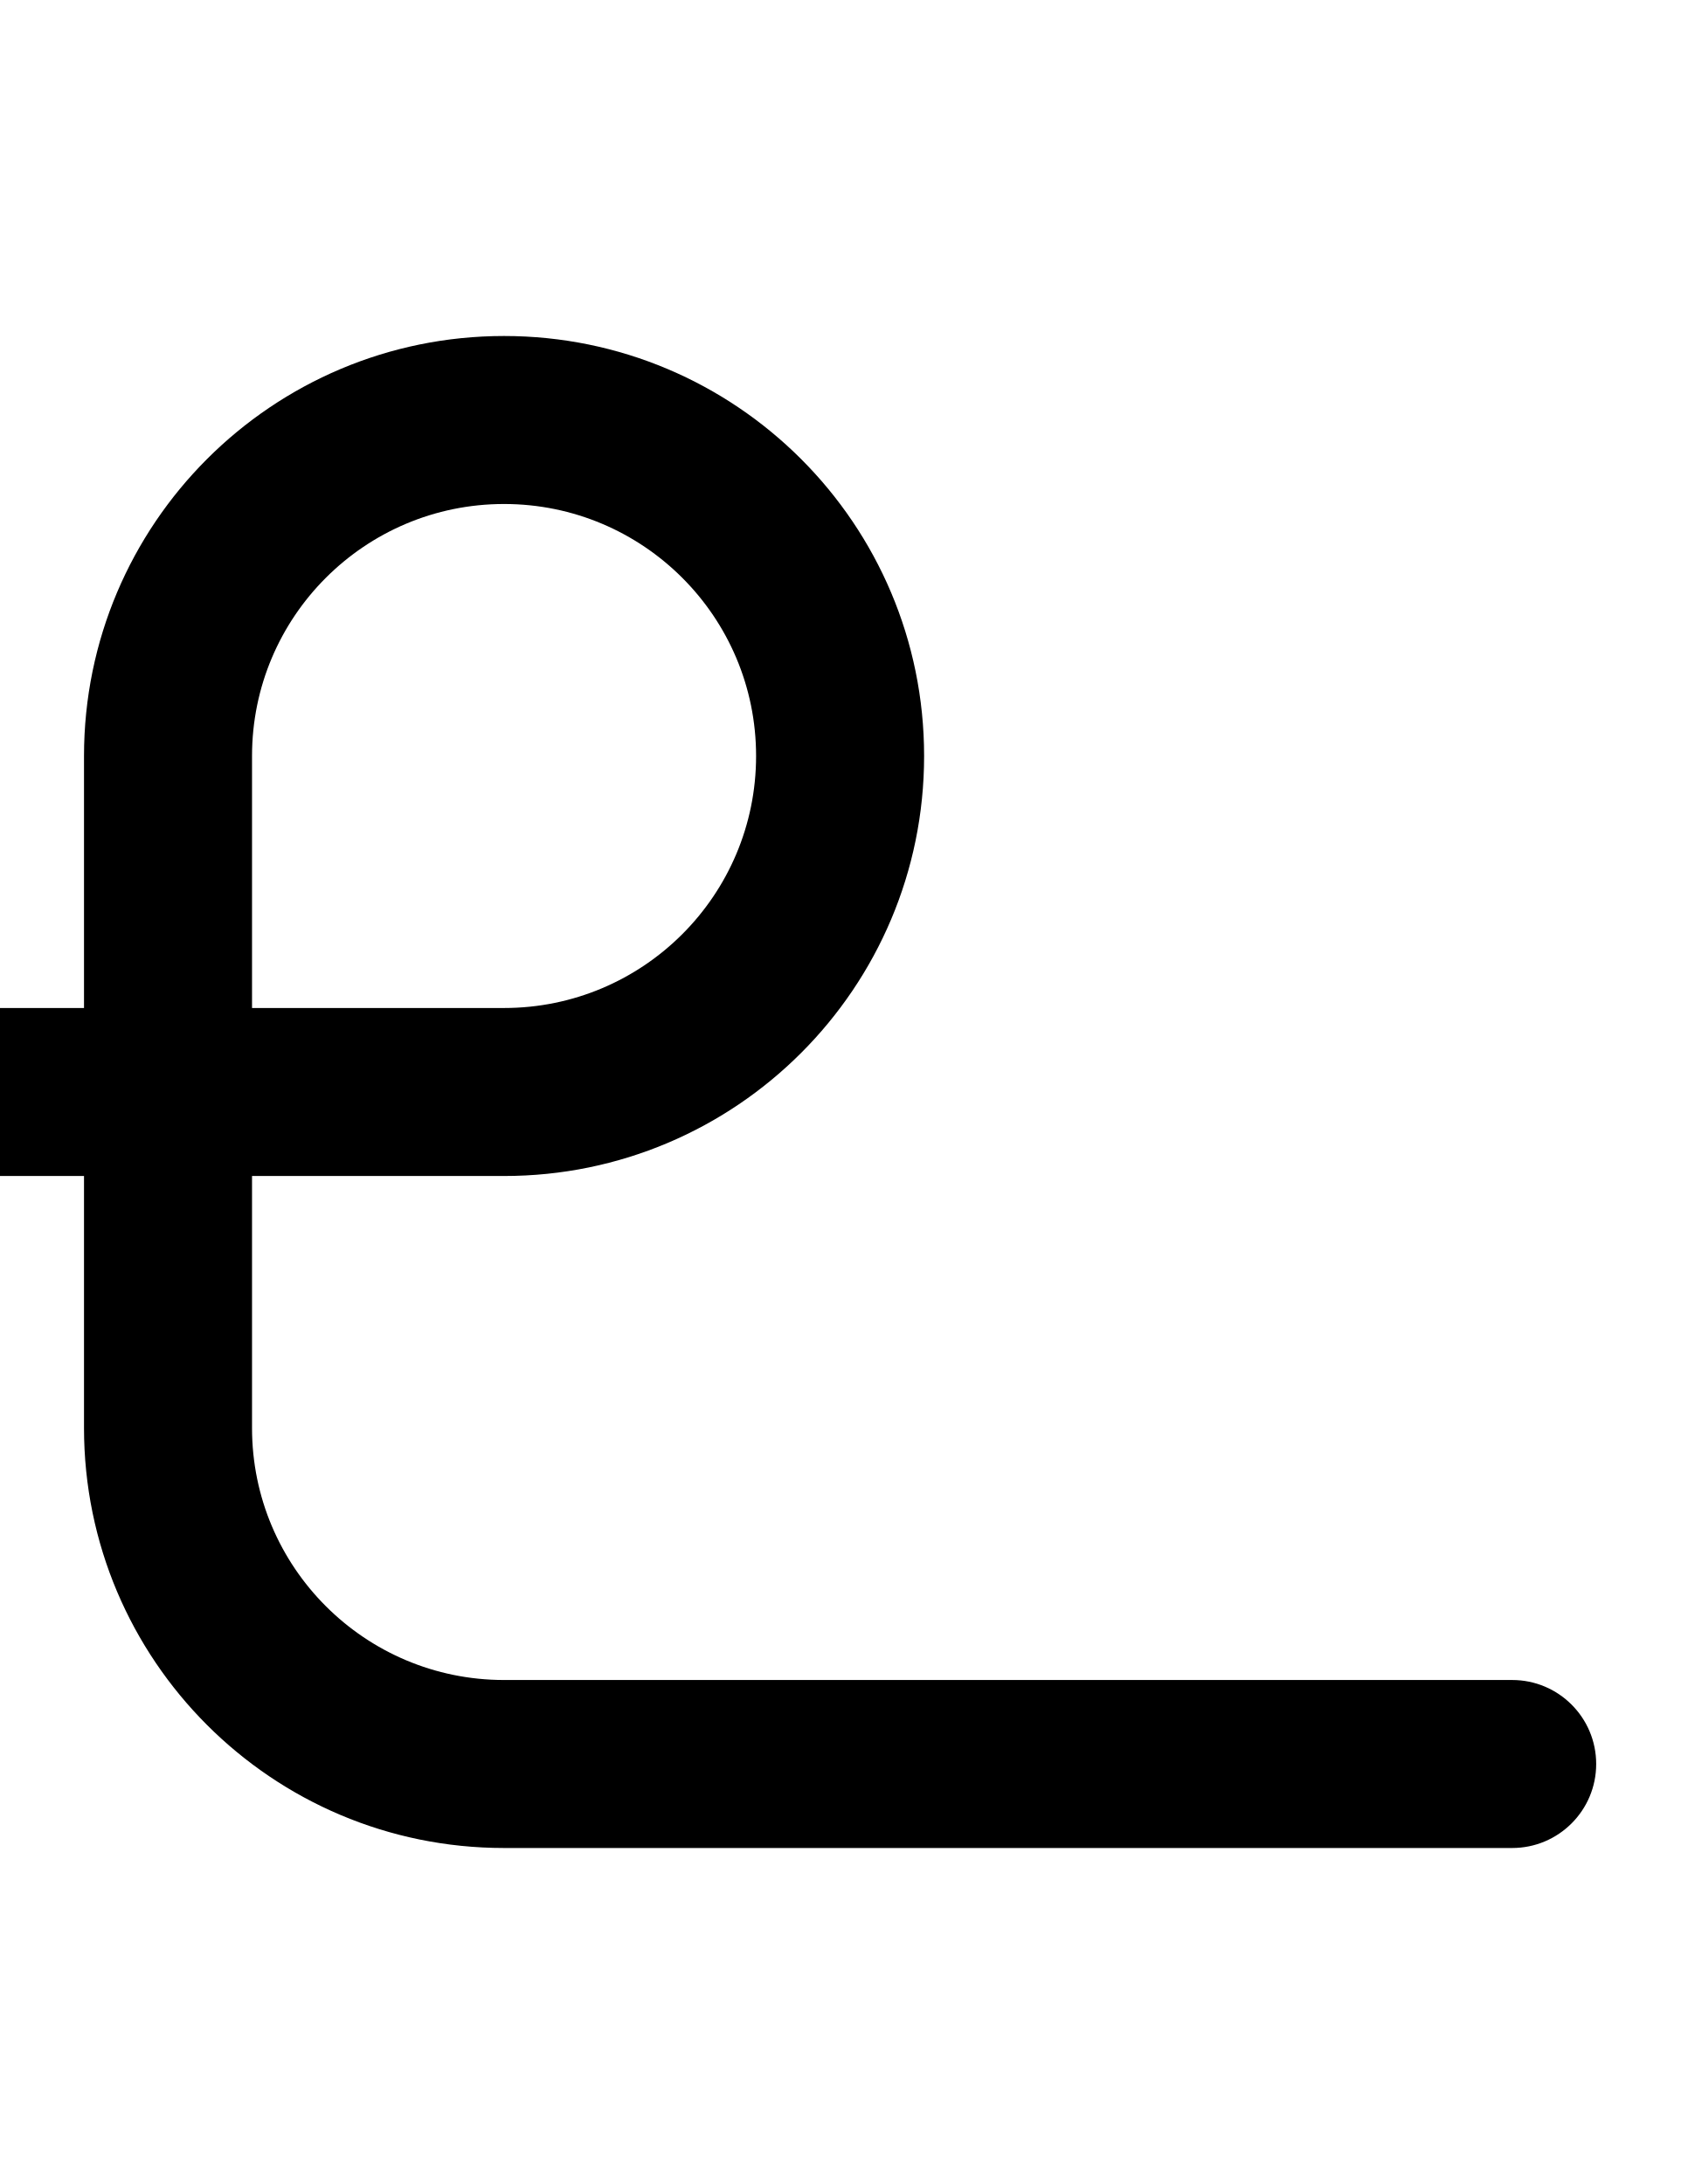
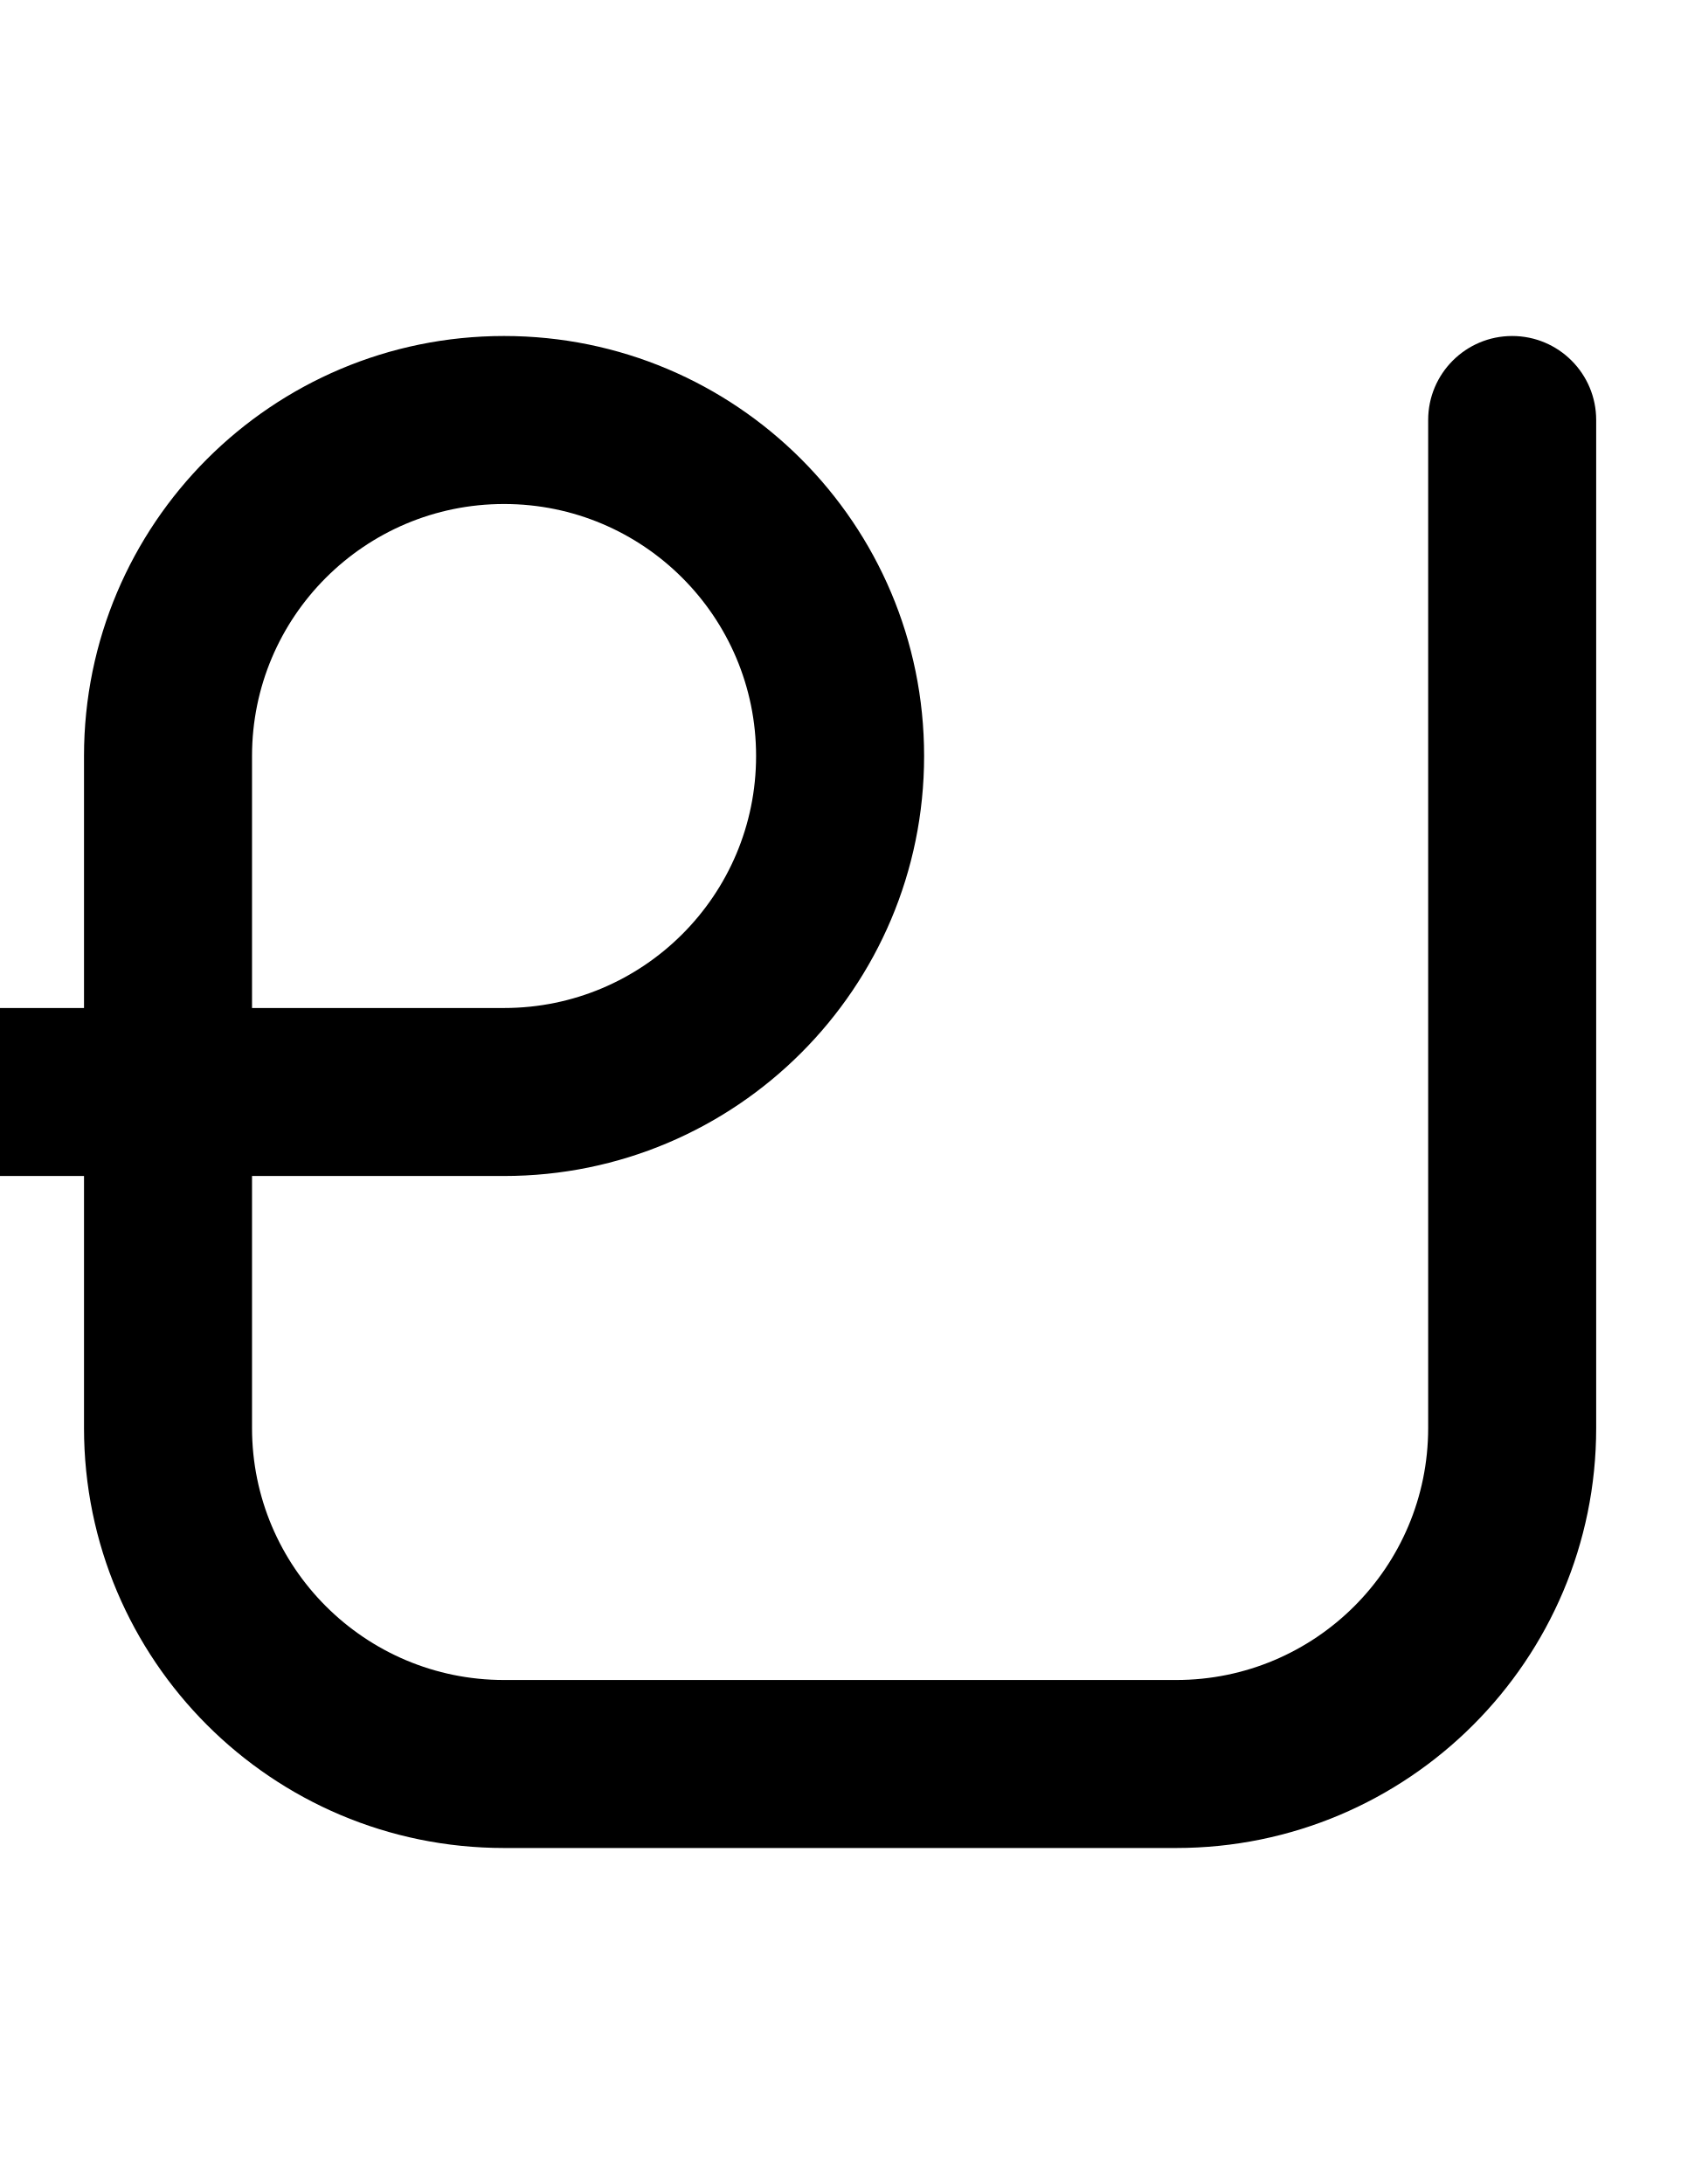
- <svg xmlns="http://www.w3.org/2000/svg" width="500" height="650" version="1.1" id="svg11">
-   <defs id="defs11" />
-   <path id="path1" d="M 150,550 A 125,125 0 0 1 25,425 V 350 H 0 A 25,25 0 0 1 -25,325 25,25 0 0 1 0,300 H 25 V 225 A 125,125 0 0 1 150,100 125,125 0 0 1 275,225 125,125 0 0 1 150,350 H 75 v 75 a 75,75 0 0 0 75,75 h 300 a 25,25 0 0 1 25,25 25,25 0 0 1 -25,25 z M 75,300 h 75 a 75,75 0 0 0 75,-75 75,75 0 0 0 -75,-75 75,75 0 0 0 -75,75 z" />
+ <svg xmlns="http://www.w3.org/2000/svg" width="500" height="650" version="1.1" id="svg1">
+   <defs id="defs1" />
+   <path d="M 150,550 A 125,125 0 0 1 25,425 V 350 H 0 A 25,25 0 0 1 -25,325 25,25 0 0 1 0,300 H 25 V 225 A 125,125 0 0 1 150,100 125,125 0 0 1 275,225 125,125 0 0 1 150,350 H 75 v 75 a 75,75 0 0 0 75,75 h 200 a 75,75 0 0 0 75,-75 V 125 a 25,25 0 0 1 25,-25 25,25 0 0 1 25,25 V 425 A 125,125 0 0 1 350,550 Z M 75,300 h 75 a 75,75 0 0 0 75,-75 75,75 0 0 0 -75,-75 75,75 0 0 0 -75,75 z" id="path1" />
</svg>
